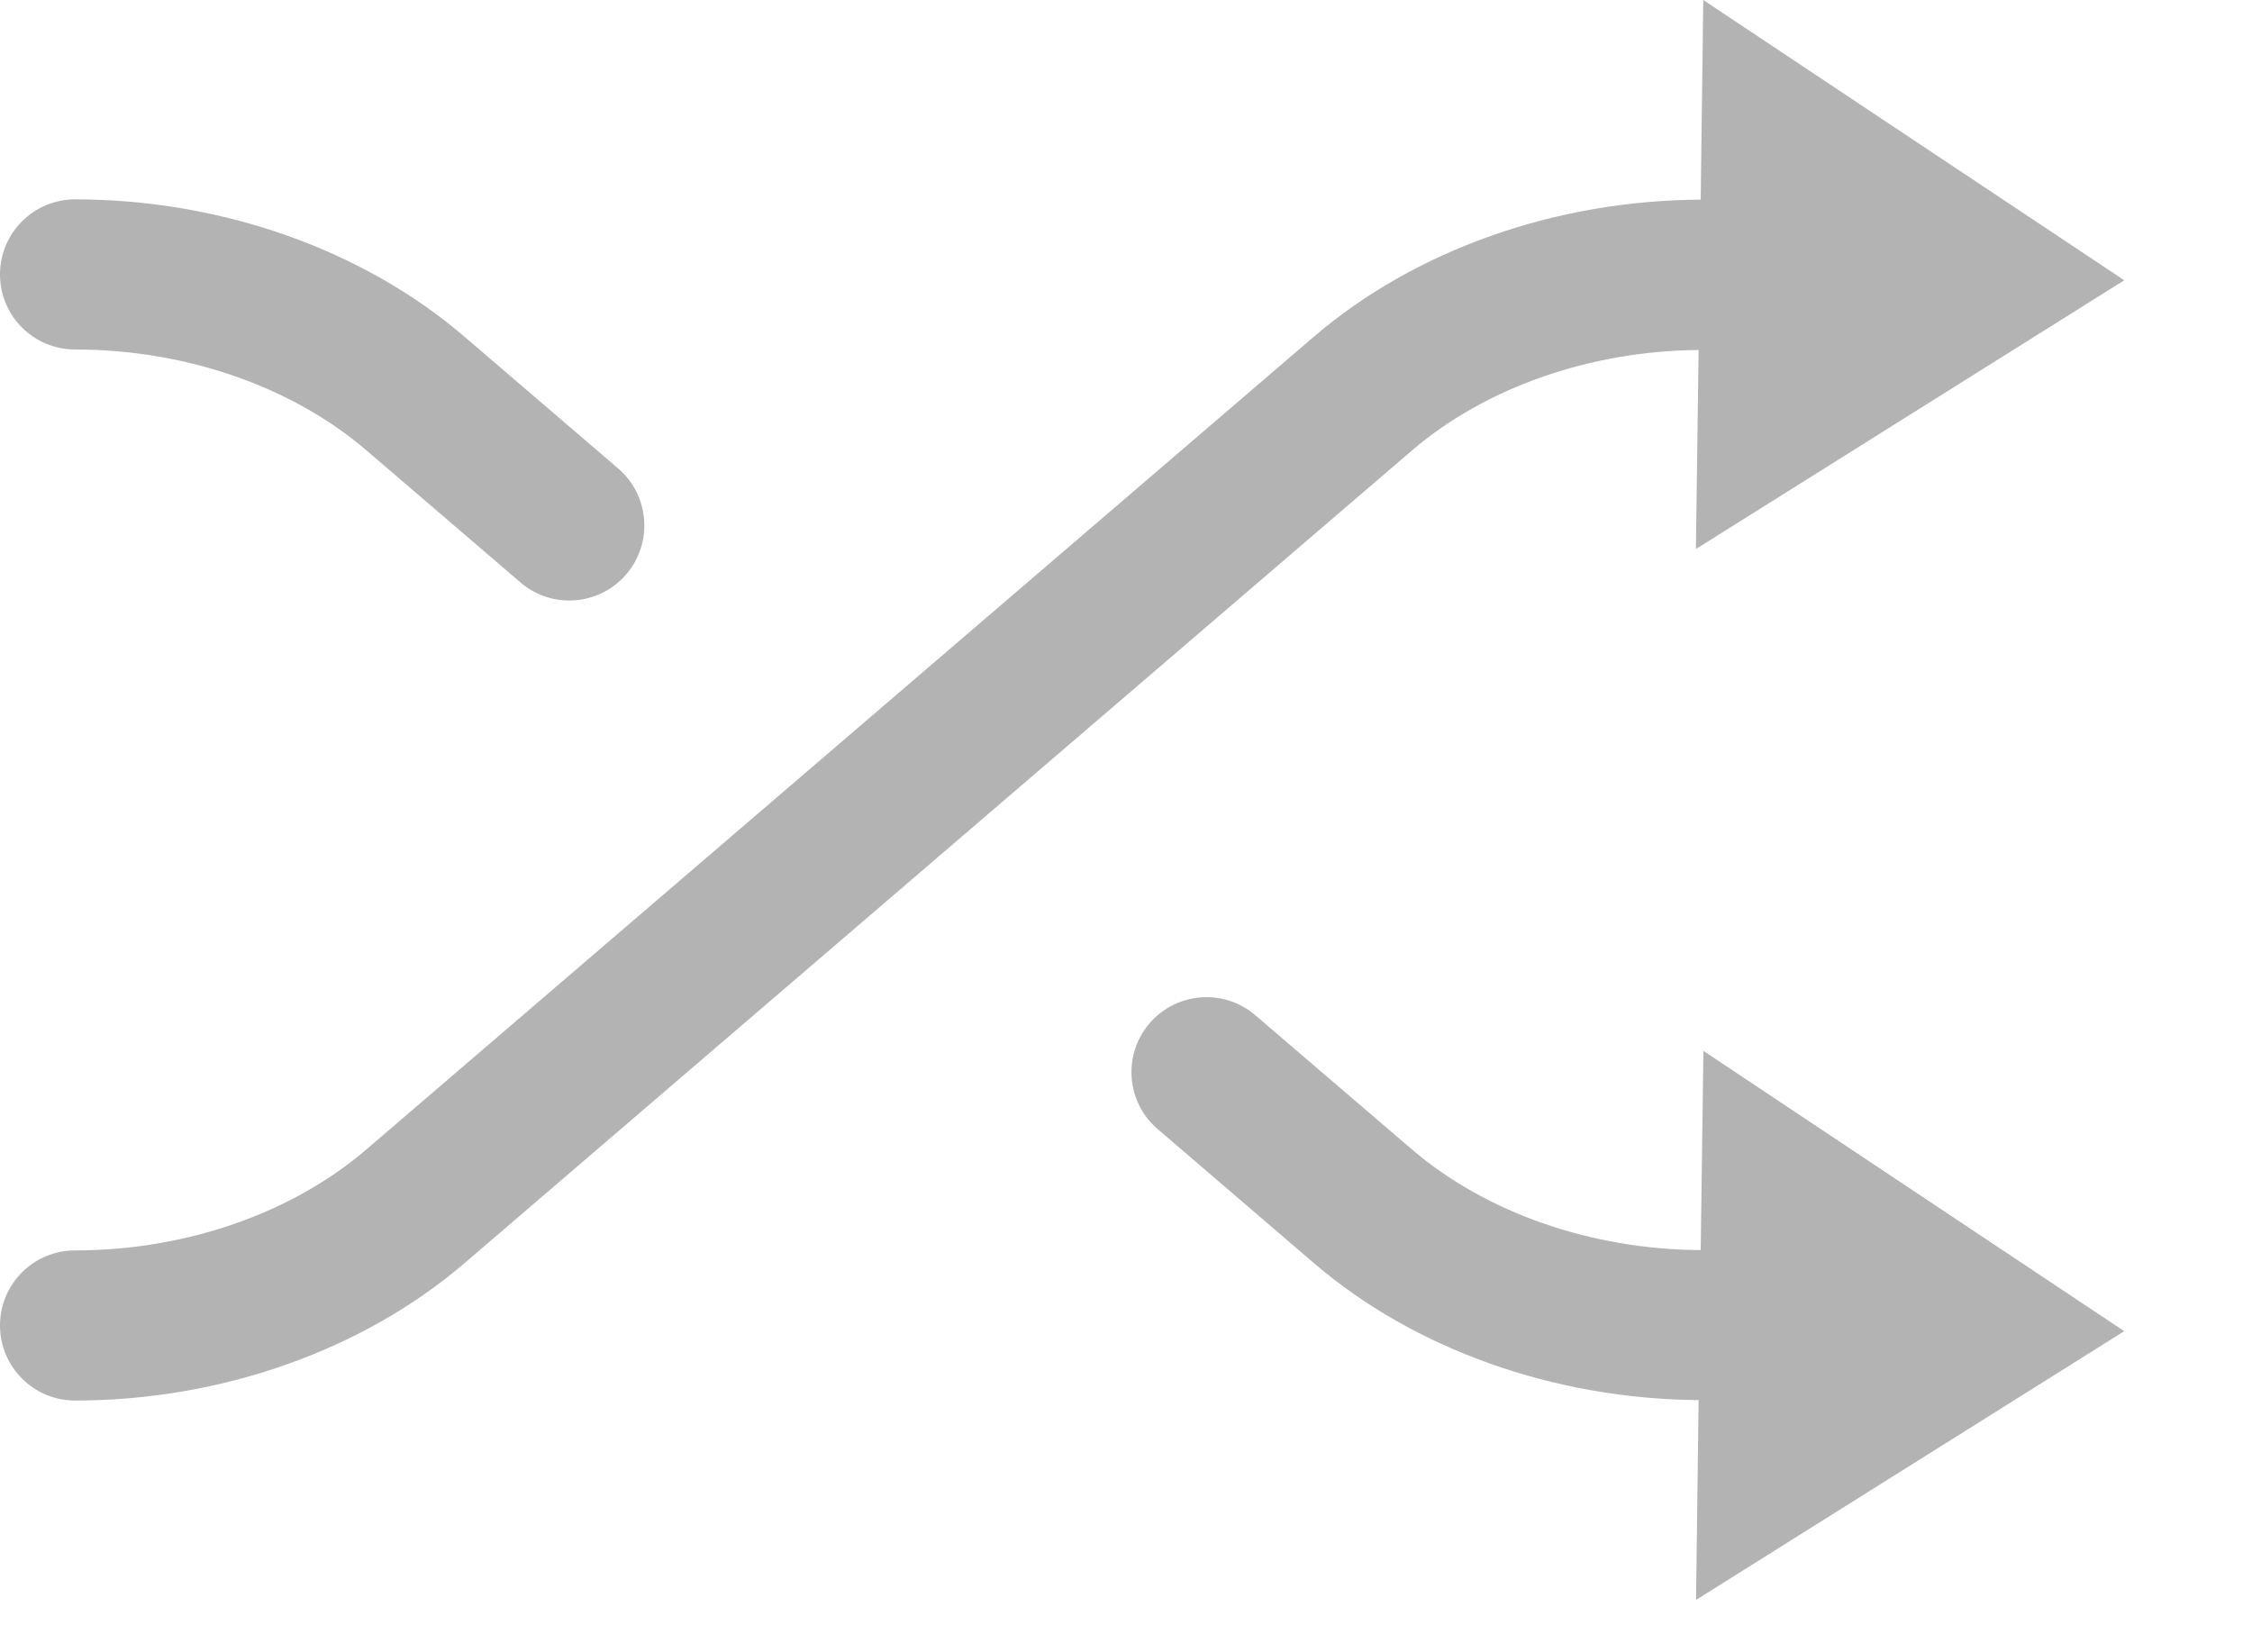
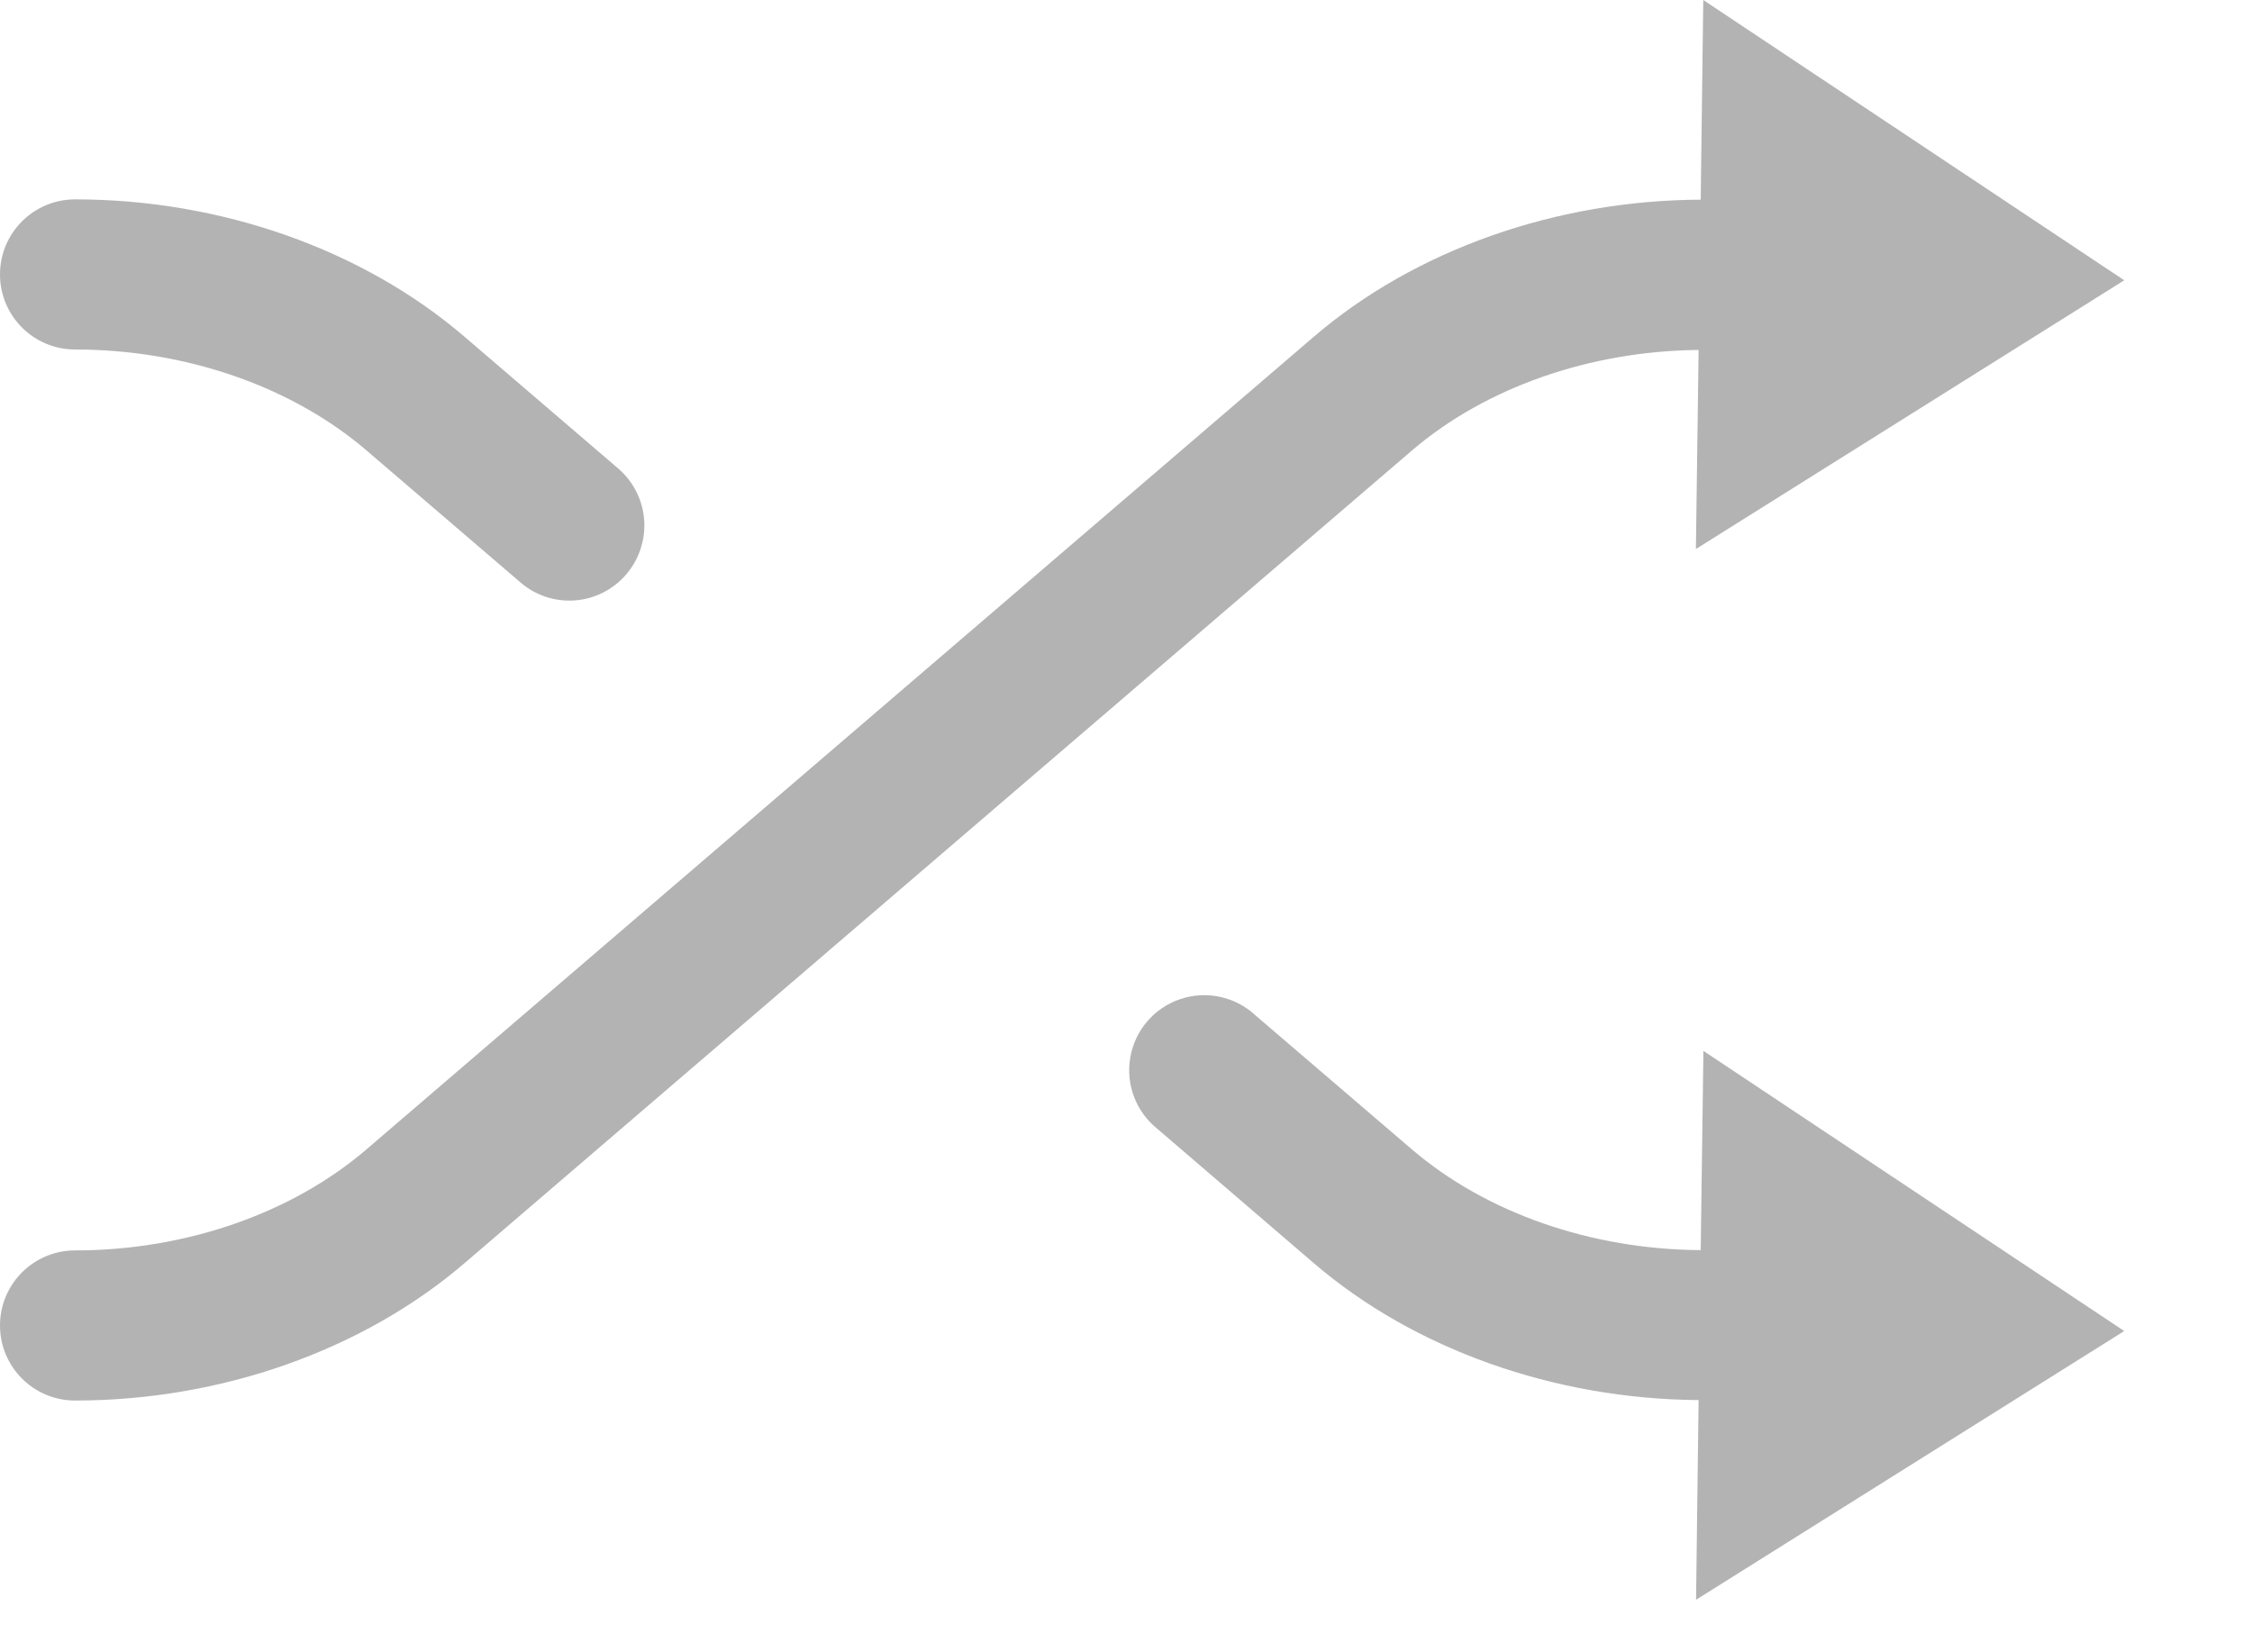
- <svg xmlns="http://www.w3.org/2000/svg" width="15px" height="11px" viewBox="0 0 15 11" version="1.1">
-   <defs />
-   <g id="Page-1" stroke="none" stroke-width="1" fill="none" fill-rule="evenodd">
-     <g id="Spotify" transform="translate(-612, -825)" fill="#B3B3B3">
-       <g id="Client" transform="translate(159, 149)">
-         <g id="Lower-Bar" transform="translate(0, 656)">
-           <g id="Center-Controls" transform="translate(453, 9)">
-             <g id="Shuffle" transform="translate(0, 11)">
-               <path d="M0.5,2.328 C1.236,2.328 1.944,2.574 2.442,3.001 L3.466,3.879 C3.56,3.96 3.676,4 3.792,4 C3.932,4 4.072,3.941 4.171,3.826 C4.351,3.616 4.327,3.3 4.117,3.12 L3.094,2.243 C2.416,1.661 1.471,1.328 0.5,1.328 C0.224,1.328 0,1.552 0,1.828 C0,2.104 0.224,2.328 0.5,2.328" id="Fill-1" />
-               <path d="M11.314,2.331 L11.296,3.657 L14.149,1.867 L11.345,-0 L11.328,1.33 C10.363,1.334 9.425,1.665 8.751,2.243 L2.442,7.655 C1.944,8.083 1.235,8.329 0.5,8.329 C0.224,8.329 0,8.552 0,8.829 C0,9.105 0.224,9.329 0.5,9.329 C1.471,9.329 2.416,8.995 3.094,8.414 L9.403,3.002 C9.894,2.581 10.589,2.338 11.314,2.331" id="Fill-3" />
-               <path d="M11.328,8.327 C10.599,8.323 9.898,8.079 9.403,7.655 L8.362,6.763 C8.153,6.583 7.837,6.607 7.657,6.816 C7.477,7.026 7.501,7.342 7.711,7.521 L8.752,8.414 C9.422,8.989 10.355,9.319 11.314,9.326 L11.297,10.657 L14.149,8.867 L11.346,7 L11.328,8.327 Z" id="Fill-5" />
-             </g>
-           </g>
-         </g>
-       </g>
-     </g>
+ <svg xmlns="http://www.w3.org/2000/svg" width="15" height="11">
+   <g fill="#B3B3B3" fill-rule="evenodd">
+     <path d="M.5 2.328c.736 0 1.444.246 1.942.673l1.024.878a.498.498 0 0 0 .705-.053.5.5 0 0 0-.054-.706l-1.023-.877C2.416 1.661 1.471 1.328.5 1.328a.5.5 0 0 0 0 1M11.314 2.33l-.018 1.327 2.853-1.79L11.345 0l-.017 1.33c-.965.004-1.903.335-2.577.913L2.442 7.655c-.498.428-1.207.674-1.942.674a.5.5 0 1 0 0 1c.971 0 1.916-.334 2.594-.915l6.309-5.412c.491-.421 1.186-.664 1.911-.671M11.328 8.327c-.73-.004-1.43-.248-1.925-.672l-1.041-.892a.5.5 0 1 0-.651.758l1.04.893c.67.575 1.604.905 2.563.912l-.017 1.33 2.852-1.79L11.346 7l-.018 1.327z" />
  </g>
</svg>
